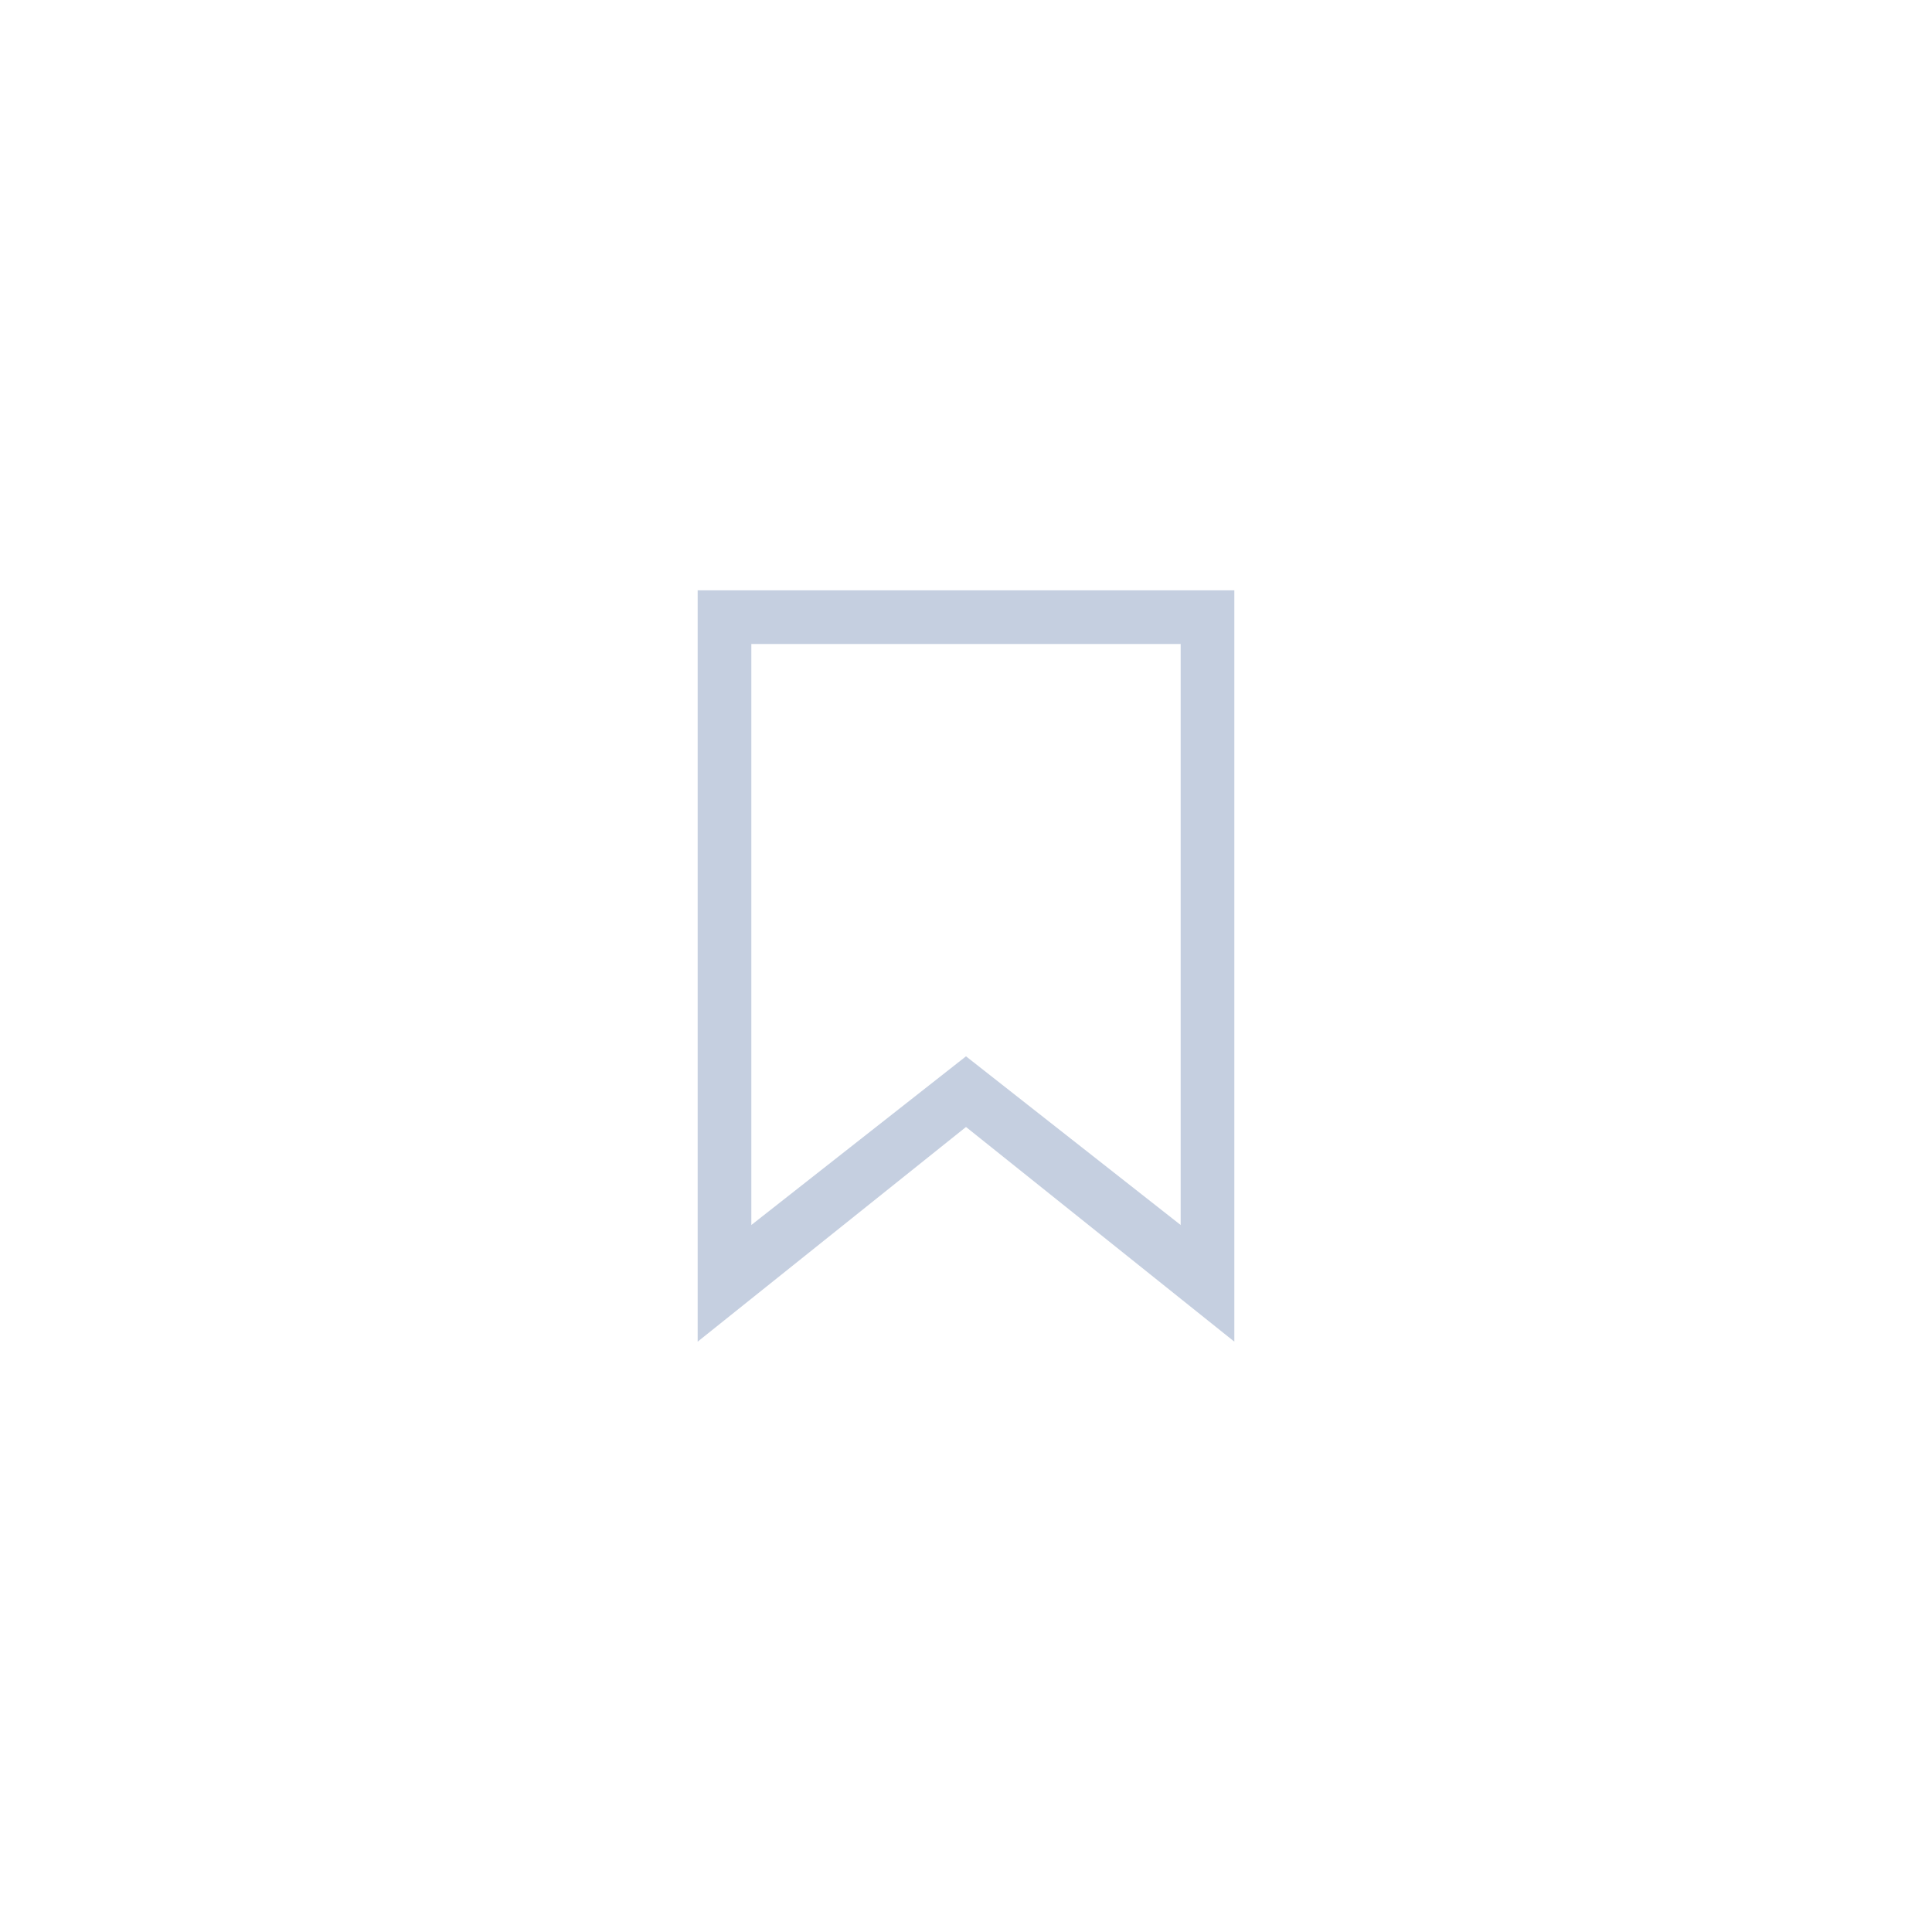
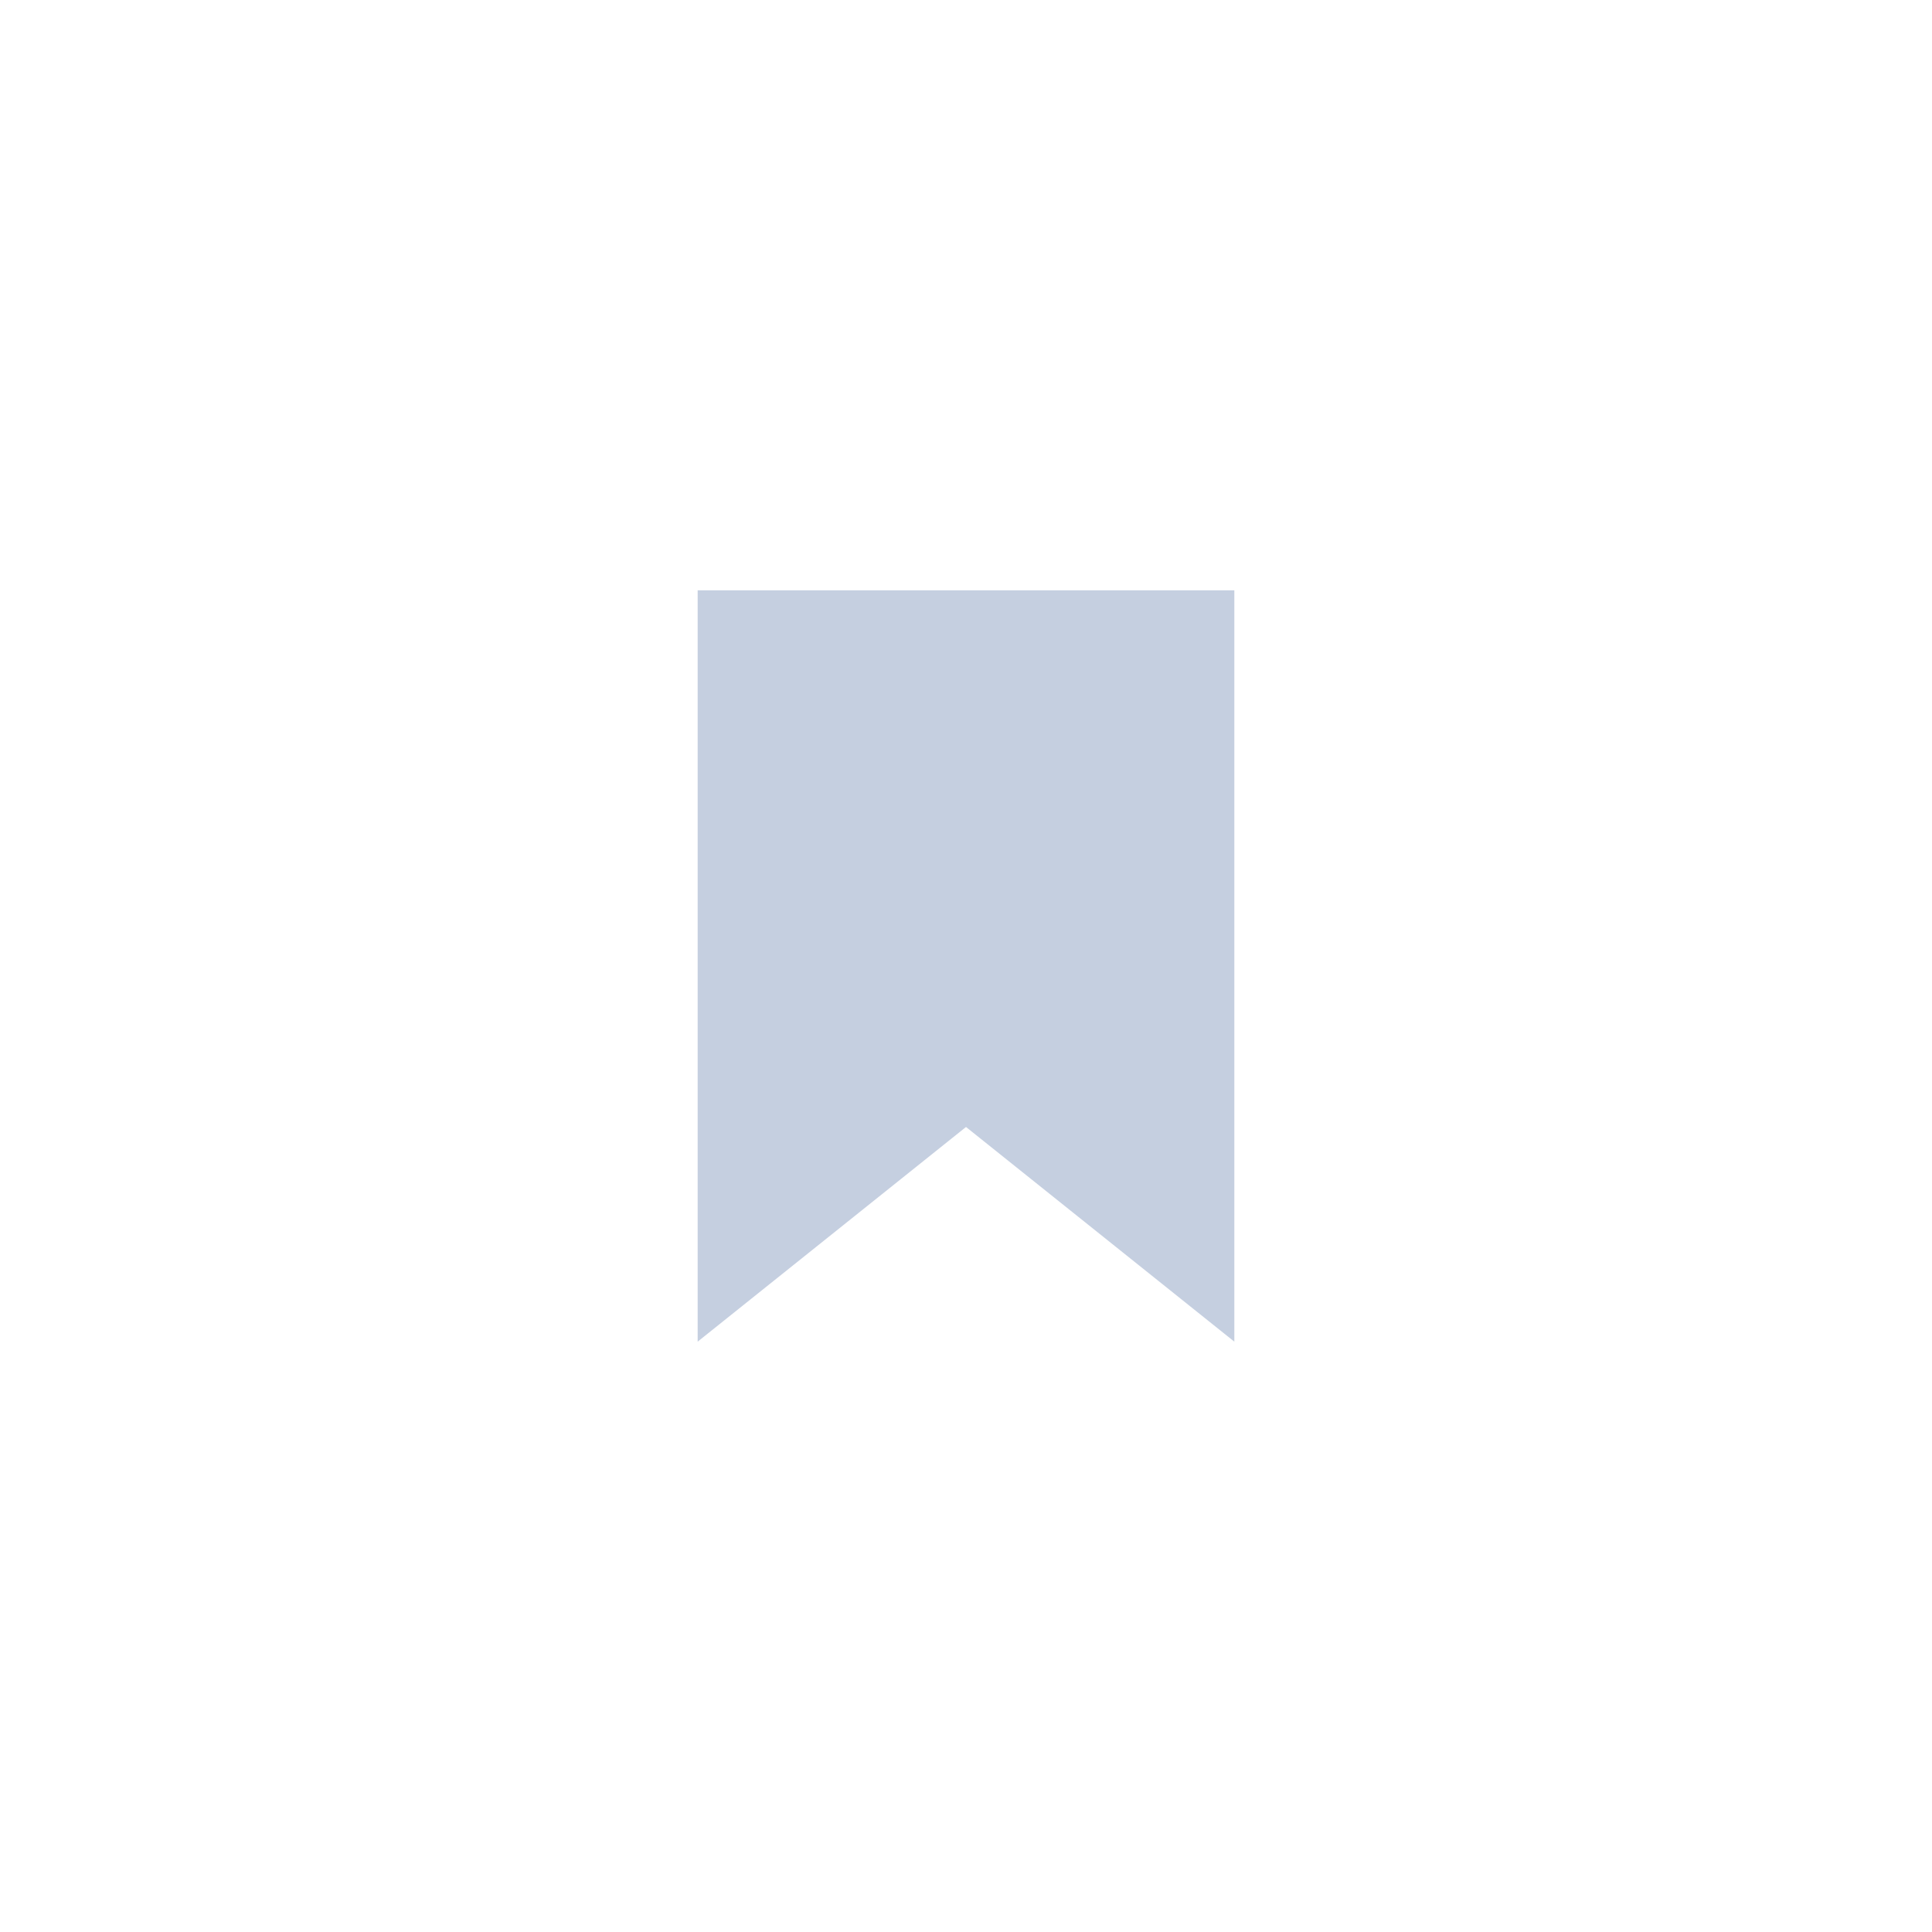
<svg xmlns="http://www.w3.org/2000/svg" width="36px" height="36px" viewBox="0 0 36 36" version="1.1">
-   <g id="light" stroke="none" stroke-width="1" fill="none" fill-rule="evenodd">
-     <g id="按钮规范new" transform="translate(-650, -51)" fill="#C5CFE0" fill-rule="nonzero">
+   <g id="深" stroke="none" stroke-width="1" fill="none" fill-rule="evenodd">
+     <g id="按钮规范new" transform="translate(-650, -51)" fill="#C5CFE0">
      <g id="Rectangle-10备份-2" transform="translate(650, 51)">
-         <path d="M22,12 L14,12 L14,22.826 L18,19.683 L22,22.826 L22,12 Z M13,11 L23,11 L23,25 L18,21 L13,25 L13,11 Z" id="Rectangle-10备份" />
+         <polygon id="Rectangle-10备份" points="13 11 23 11 23 25 18 21 13 25" />
      </g>
    </g>
  </g>
</svg>
